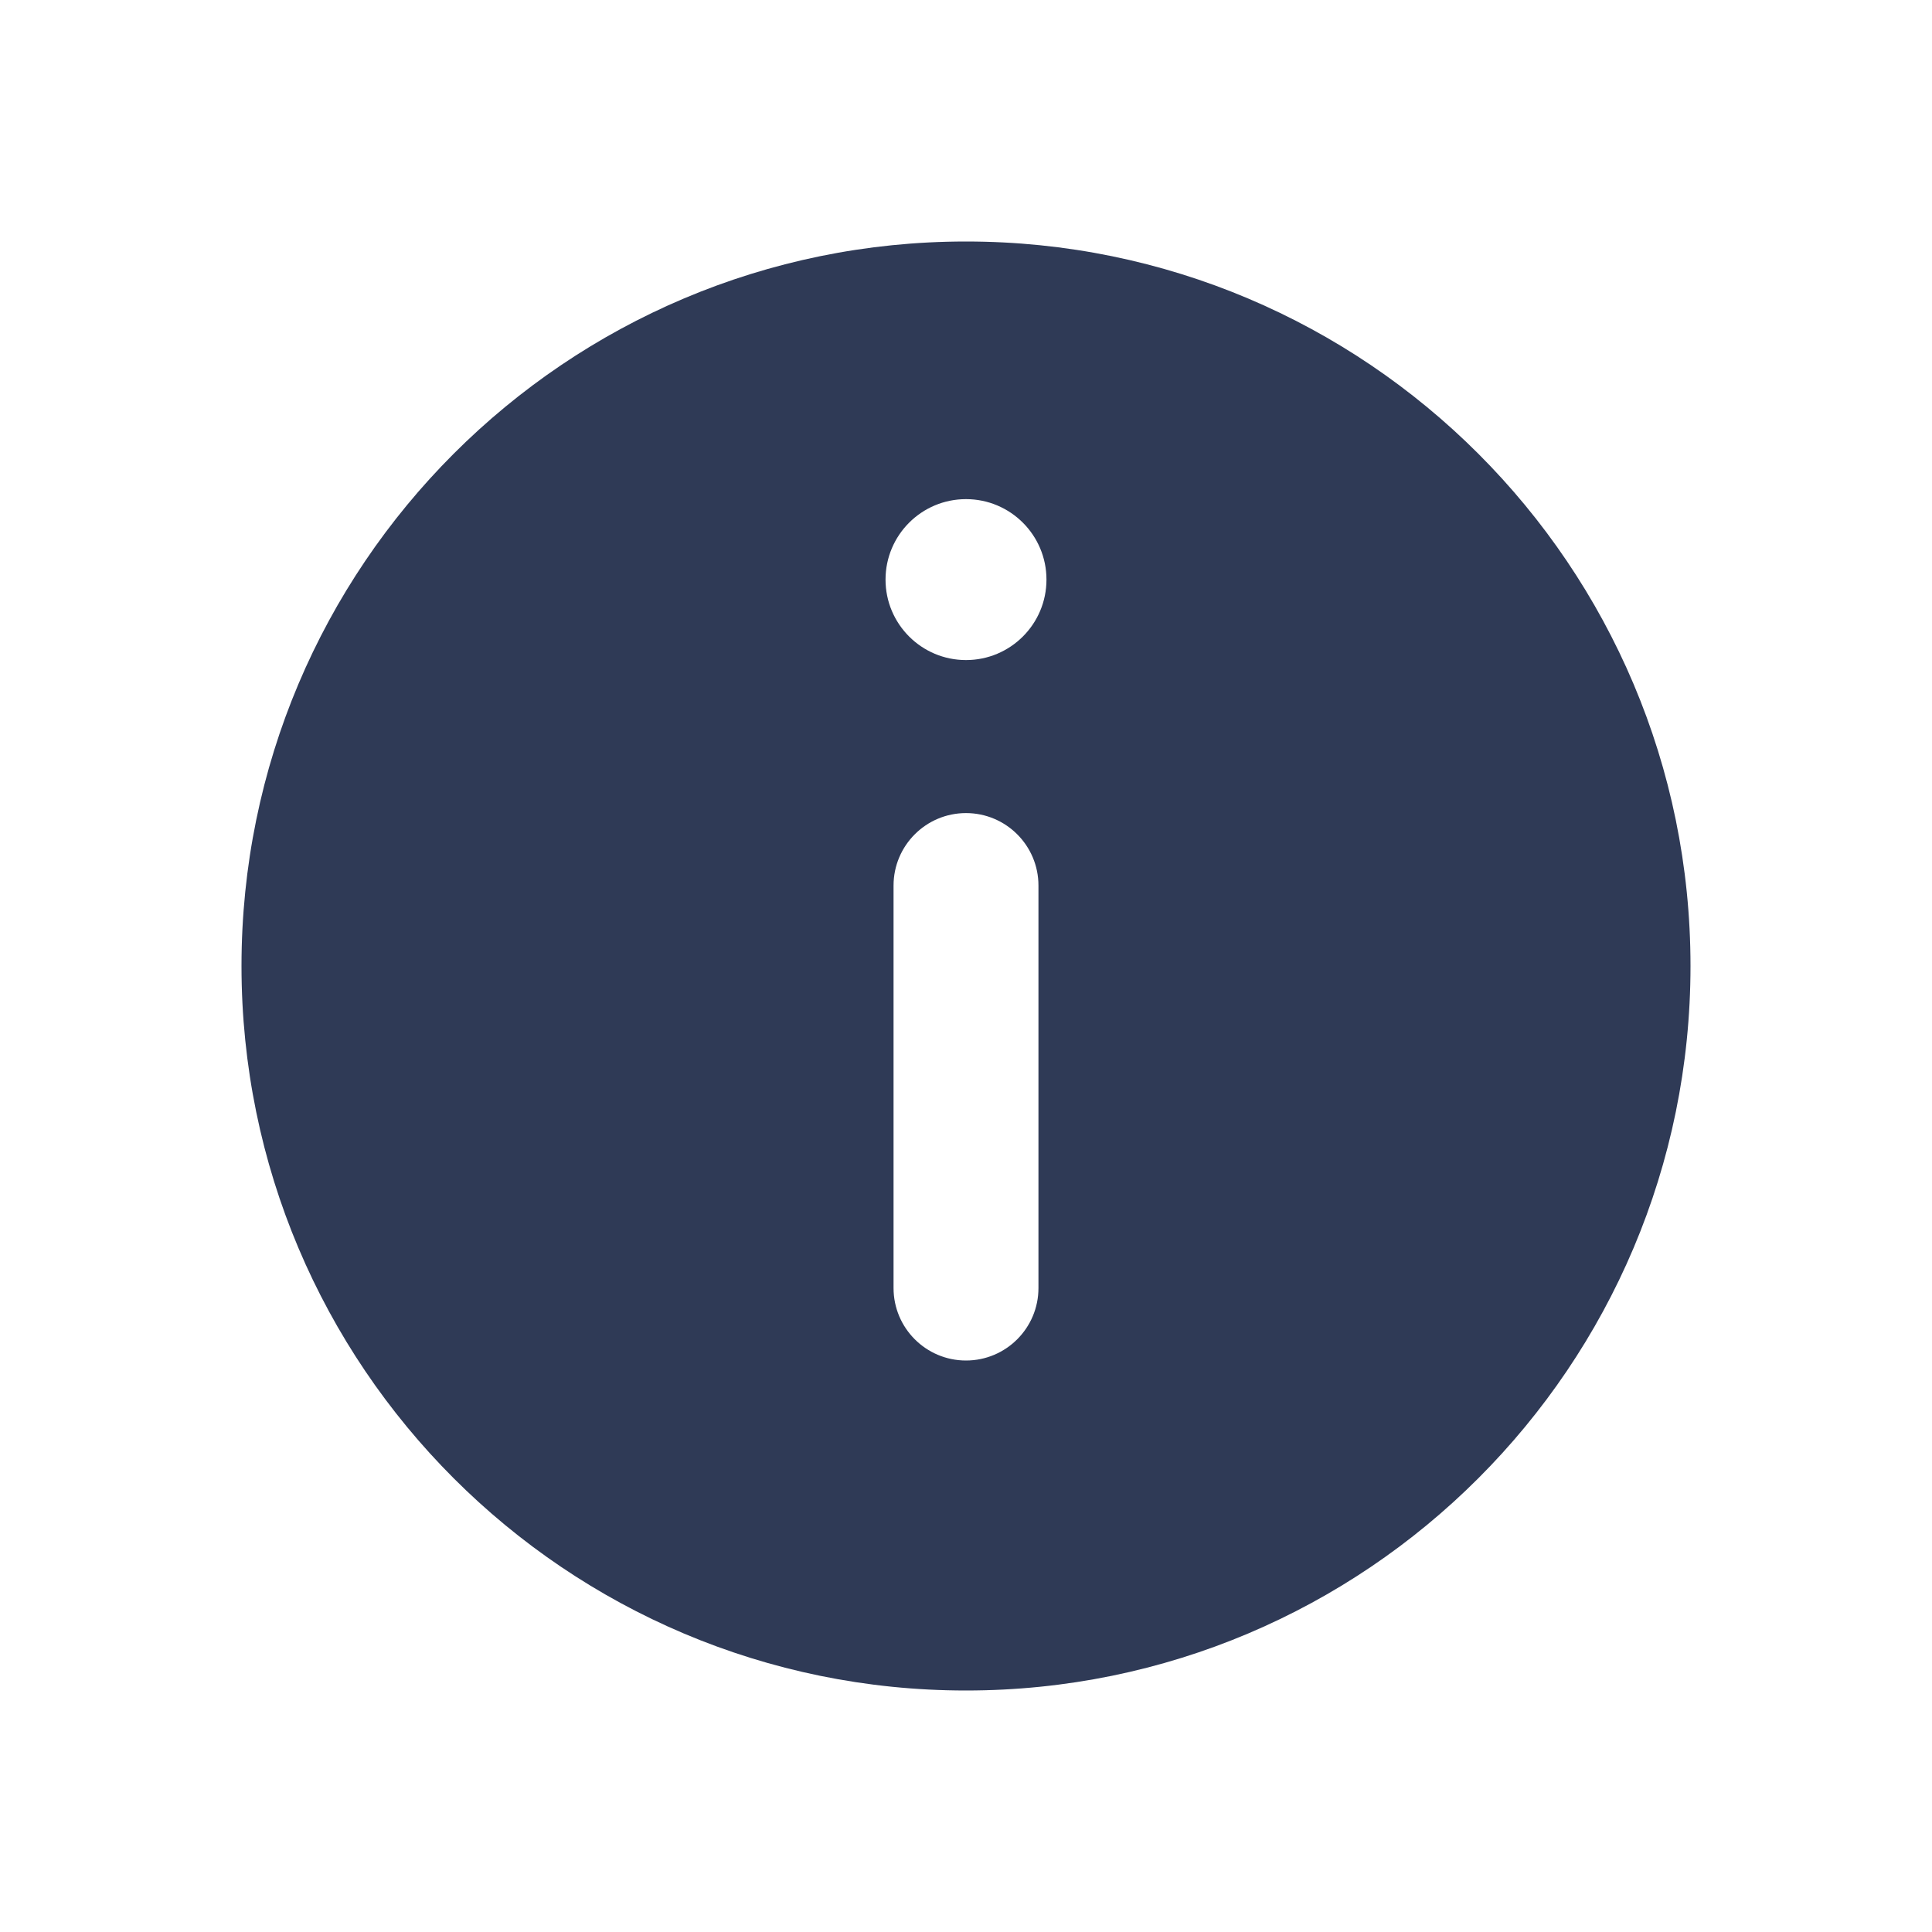
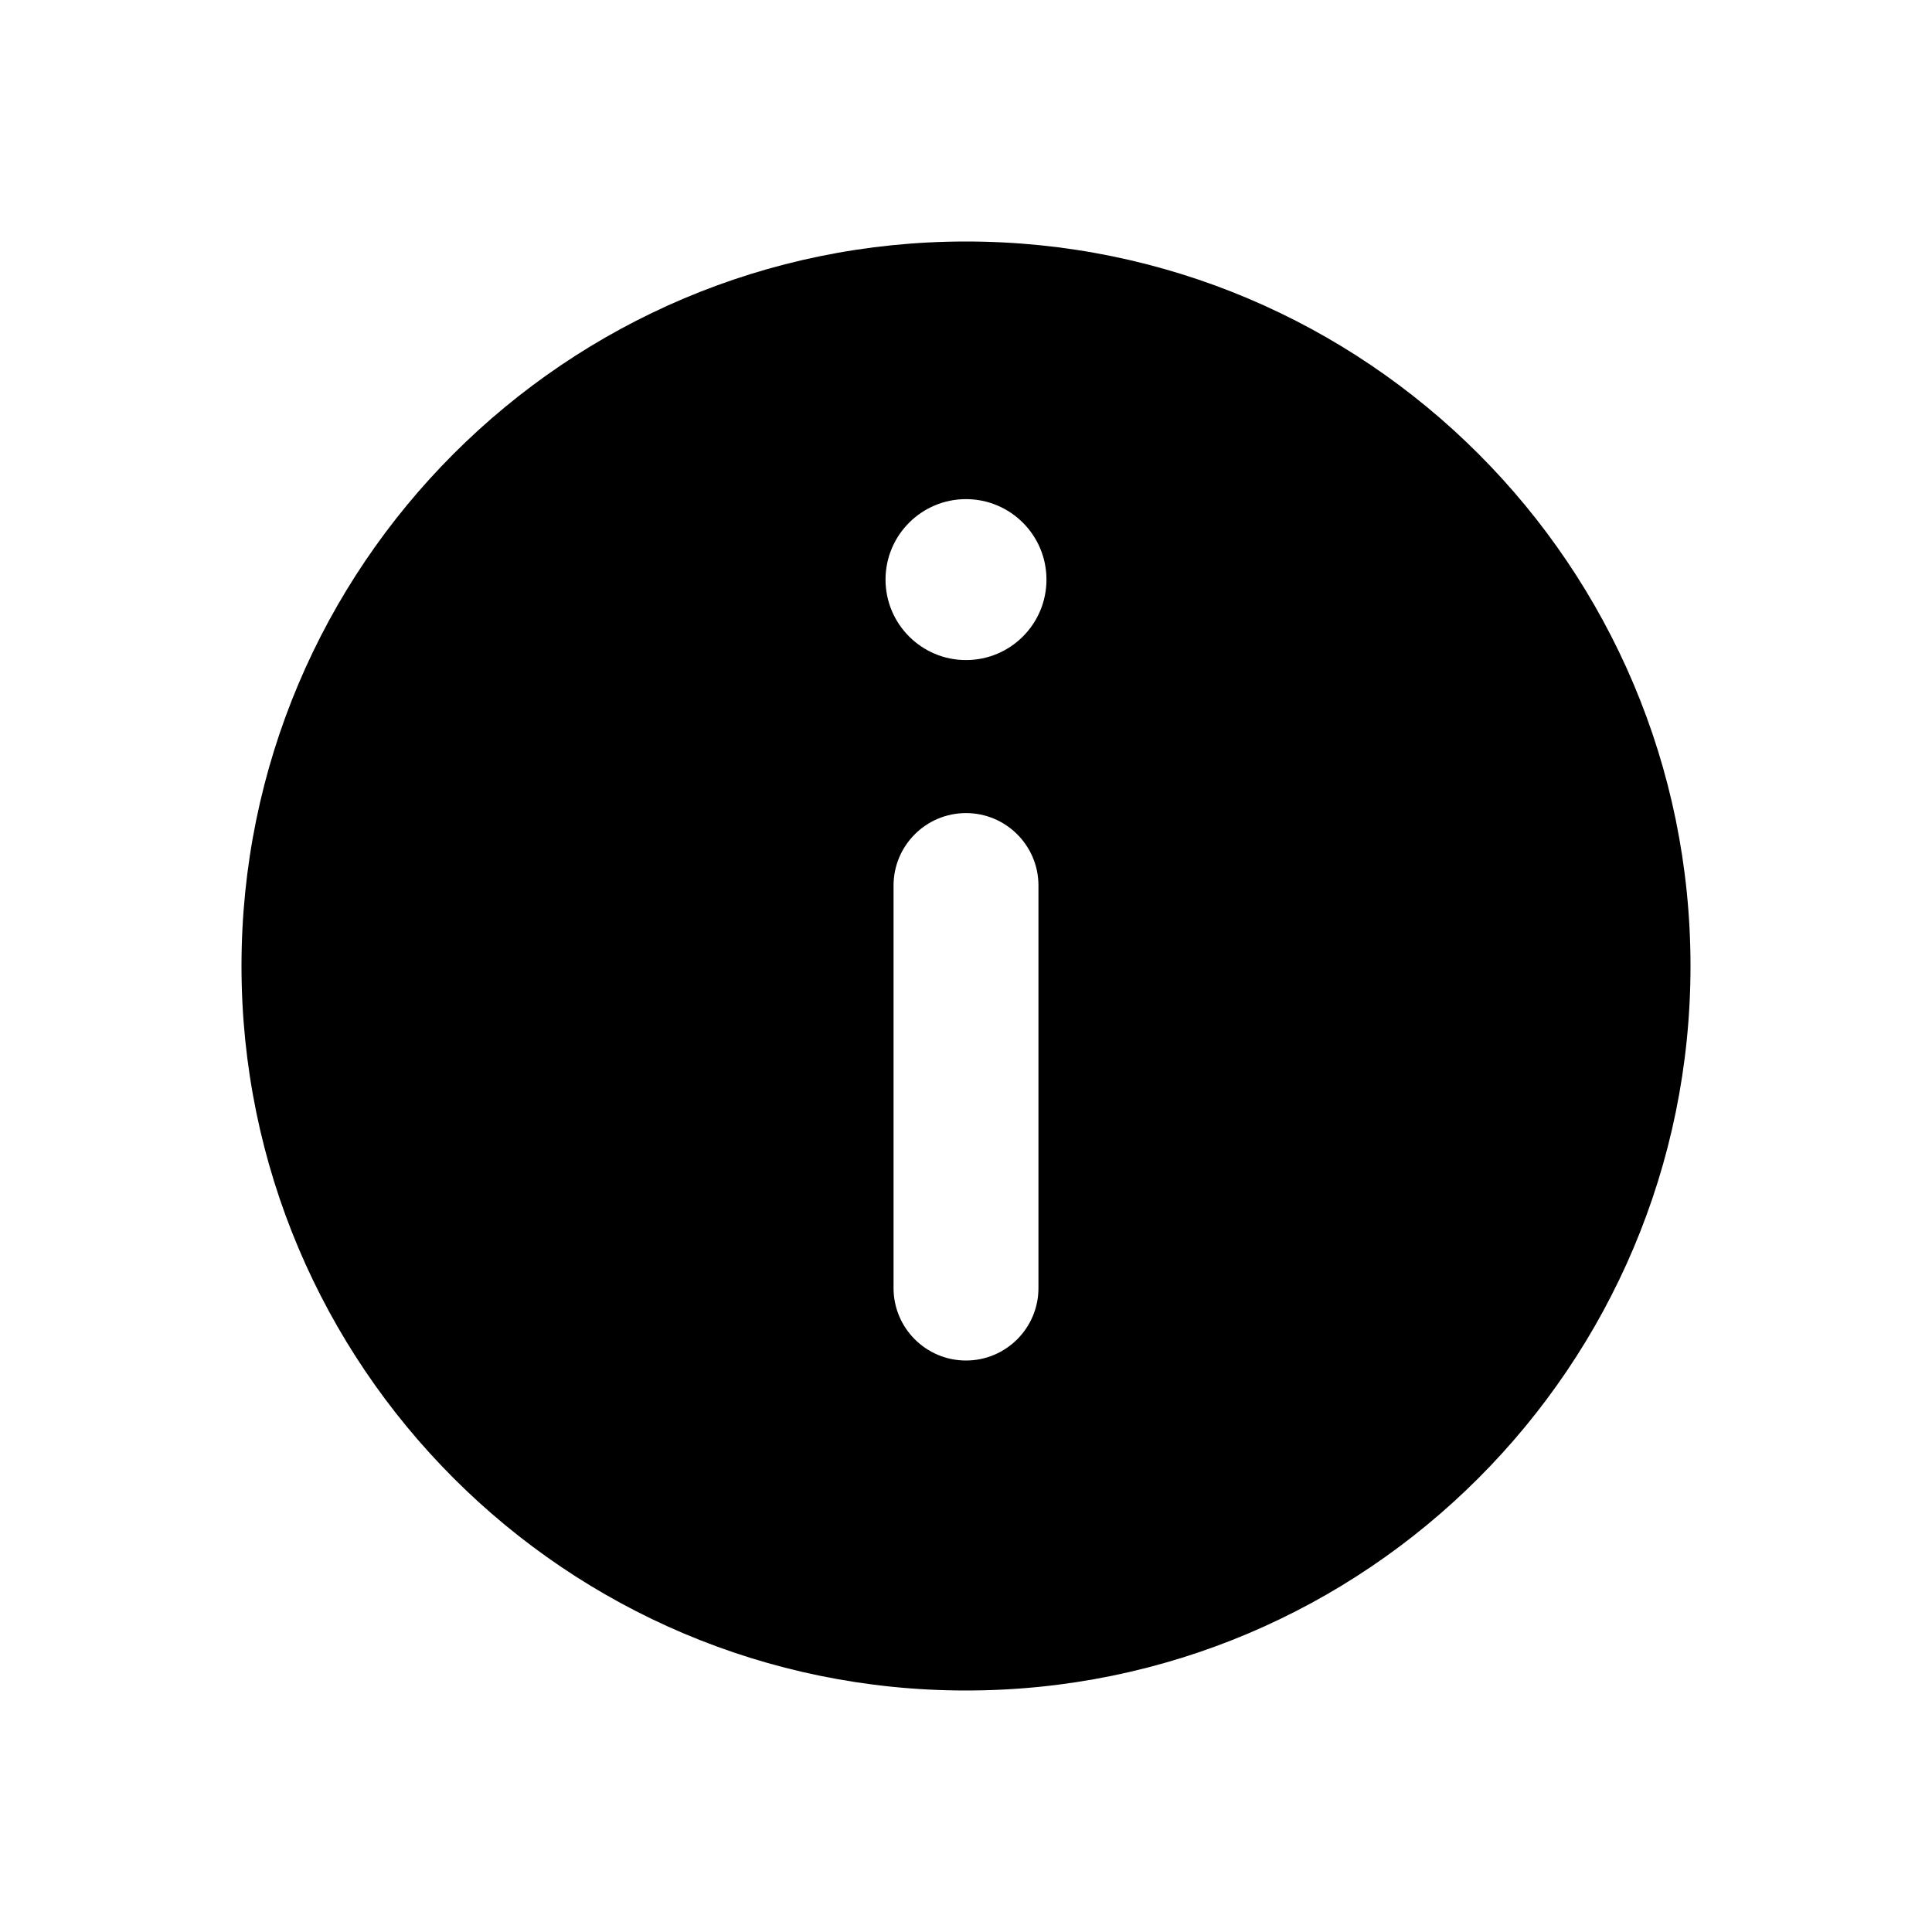
<svg xmlns="http://www.w3.org/2000/svg" width="20" height="20" viewBox="0 0 20 20" fill="none">
-   <path d="M10 2.5C14.142 2.5 17.5 5.858 17.5 10C17.5 14.142 14.142 17.5 10 17.5C5.858 17.5 2.5 14.142 2.5 10C2.5 5.858 5.858 2.5 10 2.5ZM10 8.417C9.586 8.417 9.25 8.753 9.25 9.167V13.334C9.25 13.748 9.586 14.084 10 14.084C10.414 14.084 10.75 13.748 10.75 13.334V9.167C10.75 8.753 10.414 8.417 10 8.417ZM10 5.167C9.54 5.167 9.167 5.54 9.167 6C9.167 6.46 9.54 6.833 10 6.833C10.46 6.833 10.833 6.46 10.833 6C10.833 5.54 10.46 5.167 10 5.167Z" fill="#2F3A56" />
+   <path d="M10 2.5C14.142 2.5 17.5 5.858 17.5 10C17.5 14.142 14.142 17.5 10 17.5C5.858 17.5 2.5 14.142 2.5 10C2.5 5.858 5.858 2.5 10 2.5ZM10 8.417C9.586 8.417 9.25 8.753 9.25 9.167V13.334C9.25 13.748 9.586 14.084 10 14.084C10.414 14.084 10.75 13.748 10.75 13.334V9.167C10.75 8.753 10.414 8.417 10 8.417ZM10 5.167C9.54 5.167 9.167 5.54 9.167 6C9.167 6.46 9.54 6.833 10 6.833C10.46 6.833 10.833 6.46 10.833 6C10.833 5.54 10.46 5.167 10 5.167Z" fill="currentColor" />
</svg>
